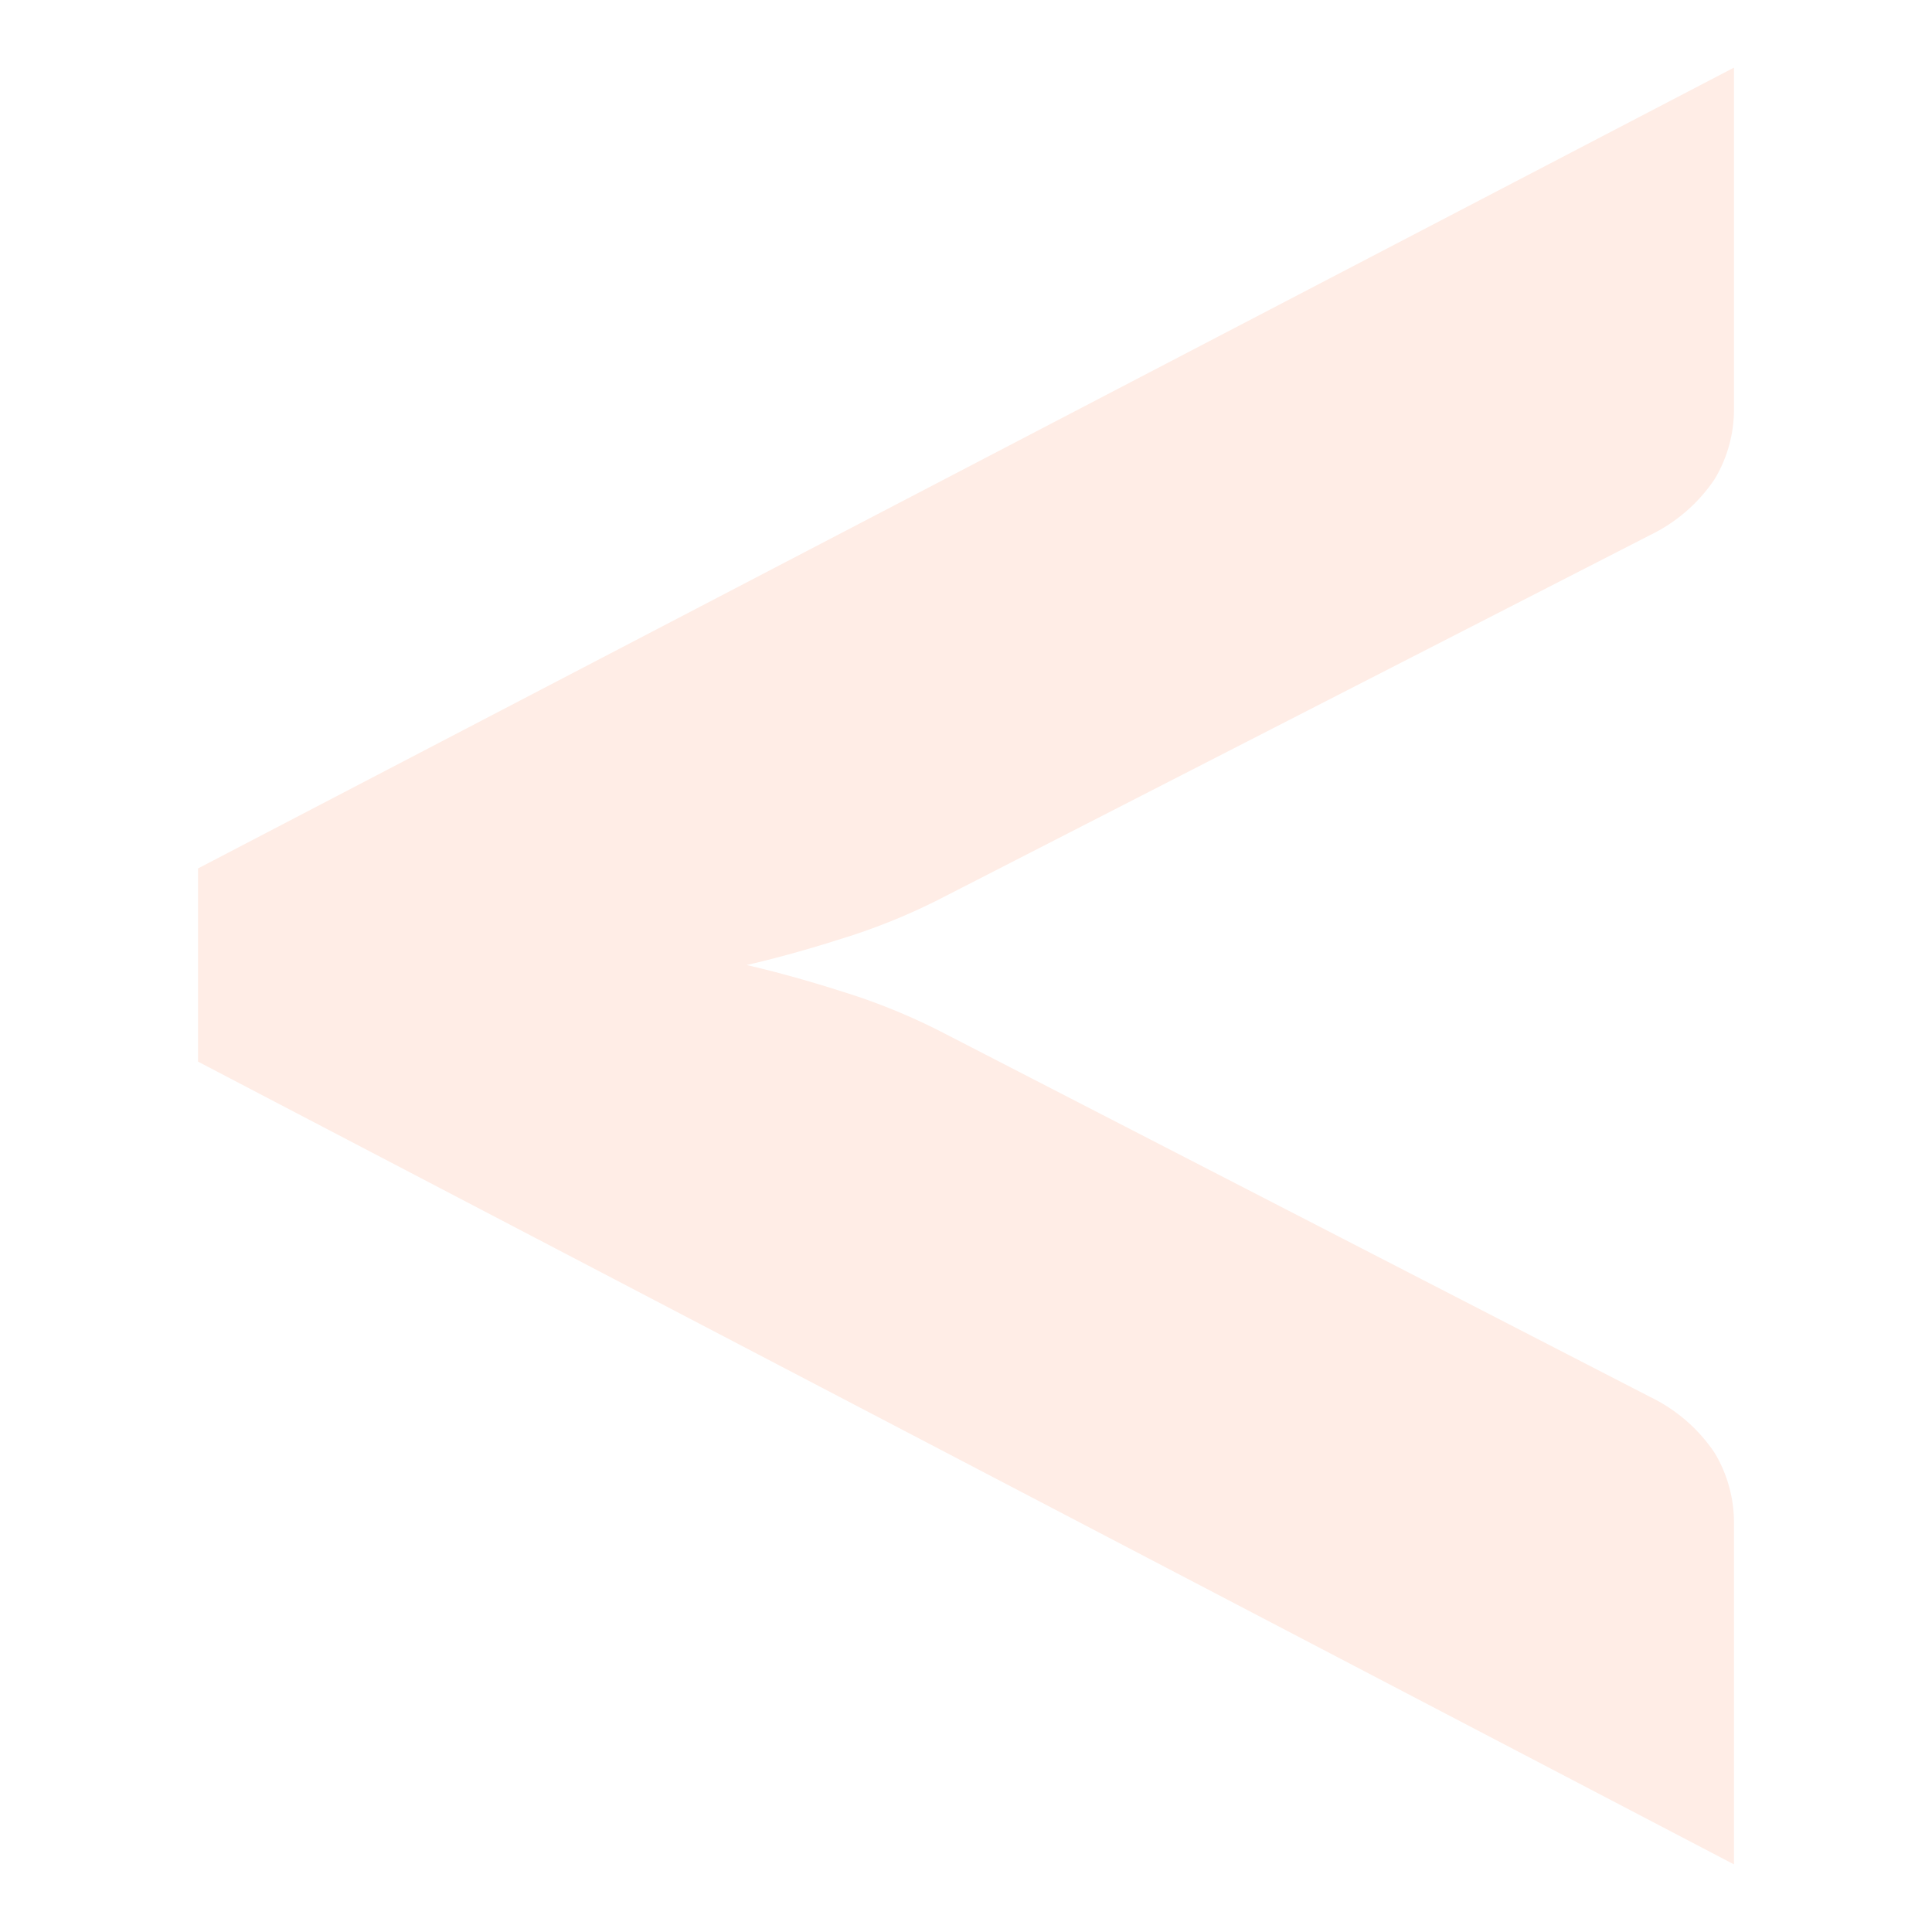
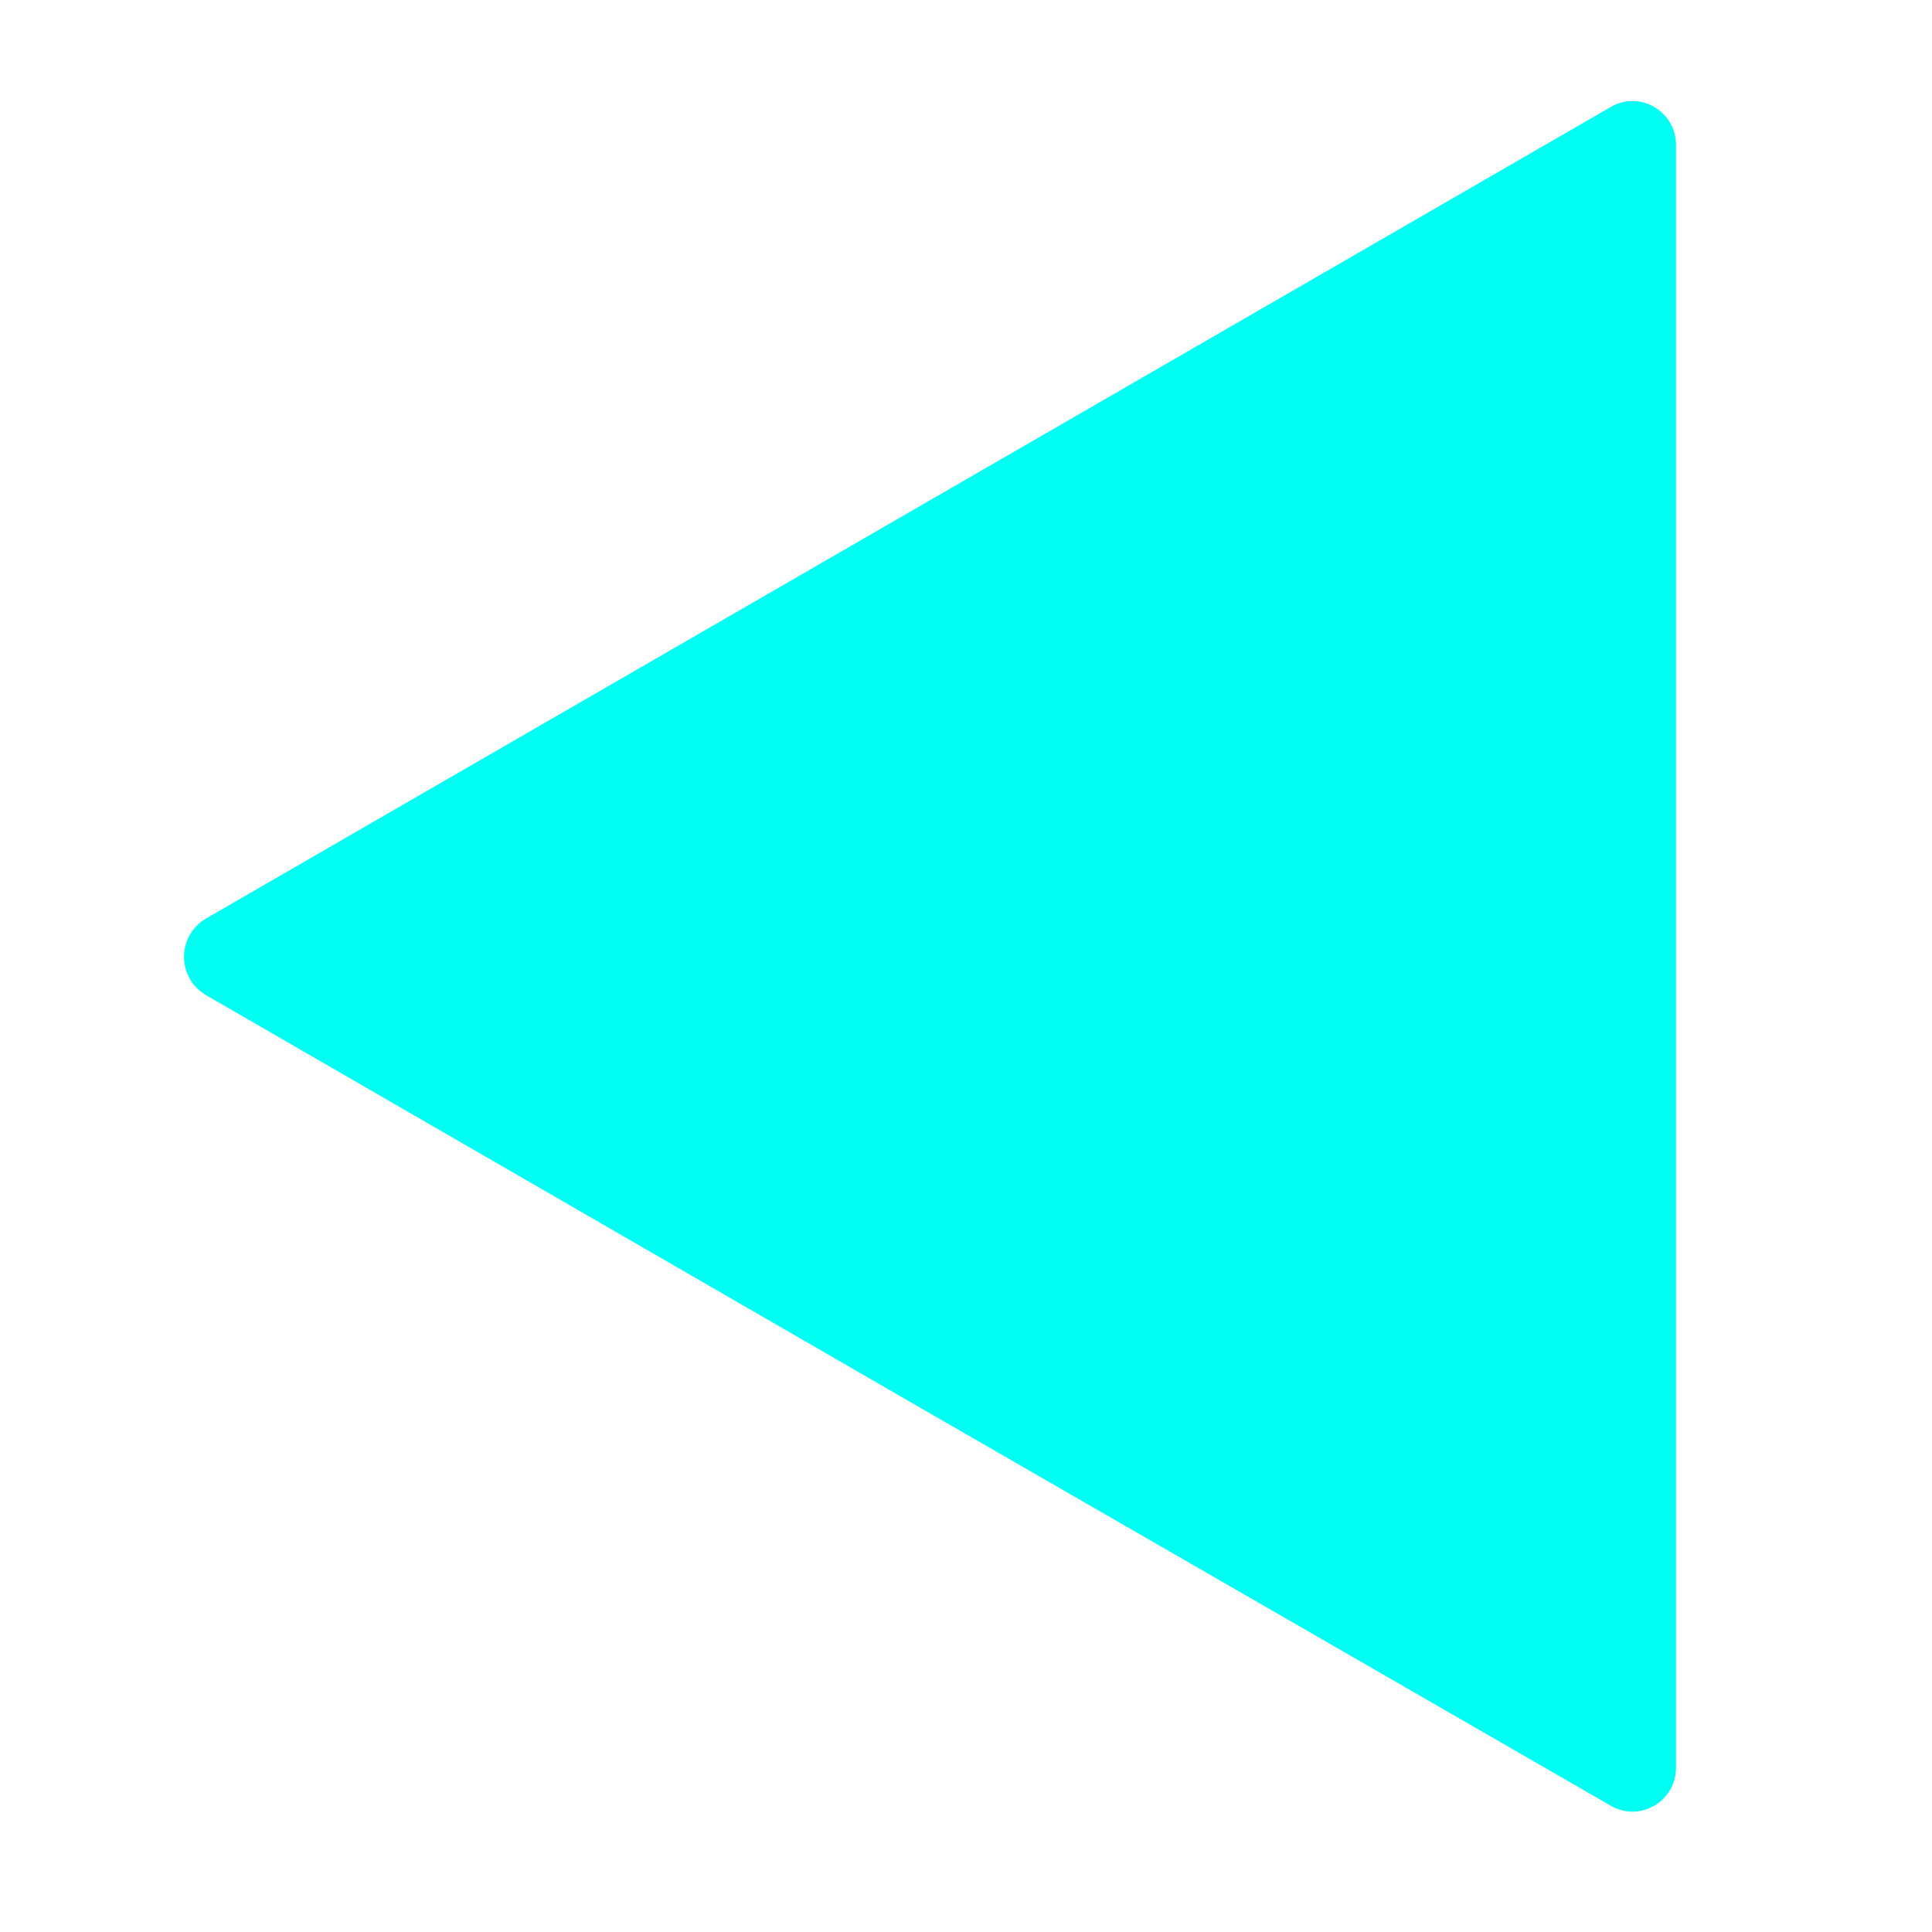
- <svg xmlns="http://www.w3.org/2000/svg" id="Layer_1" data-name="Layer 1" width="200" height="200" viewBox="0 0 200 200">
-   <path d="M20.5,89.9,179.5,7V42.3a14,14,0,0,1-2,7.3,16.9,16.9,0,0,1-6.7,5.8L98,92.7a64.1,64.1,0,0,1-9.7,4.1c-3.4,1.1-7.1,2.2-11,3.1,3.9.9,7.6,2,11,3.1a64.1,64.1,0,0,1,9.7,4.1l72.8,37.5a16.9,16.9,0,0,1,6.7,5.8,14,14,0,0,1,2,7.3V193l-159-83.1Z" fill="#ffede6" />
+ <svg xmlns="http://www.w3.org/2000/svg" version="1.1" id="Layer_1" x="0px" y="0px" viewBox="0 0 200 200" style="enable-background:new 0 0 200 200;" xml:space="preserve">
+   <style type="text/css">
+ 	.st0{fill:#00FFF2;}
+ </style>
+   <path class="st0" d="M173.5,99.1V183c0,3.5-3.8,5.7-6.8,3.9L94,145l-72.7-42c-3-1.8-3-6.1,0-7.9l72.7-42l72.7-42  c3-1.8,6.8,0.4,6.8,3.9V99.1z" />
</svg>
